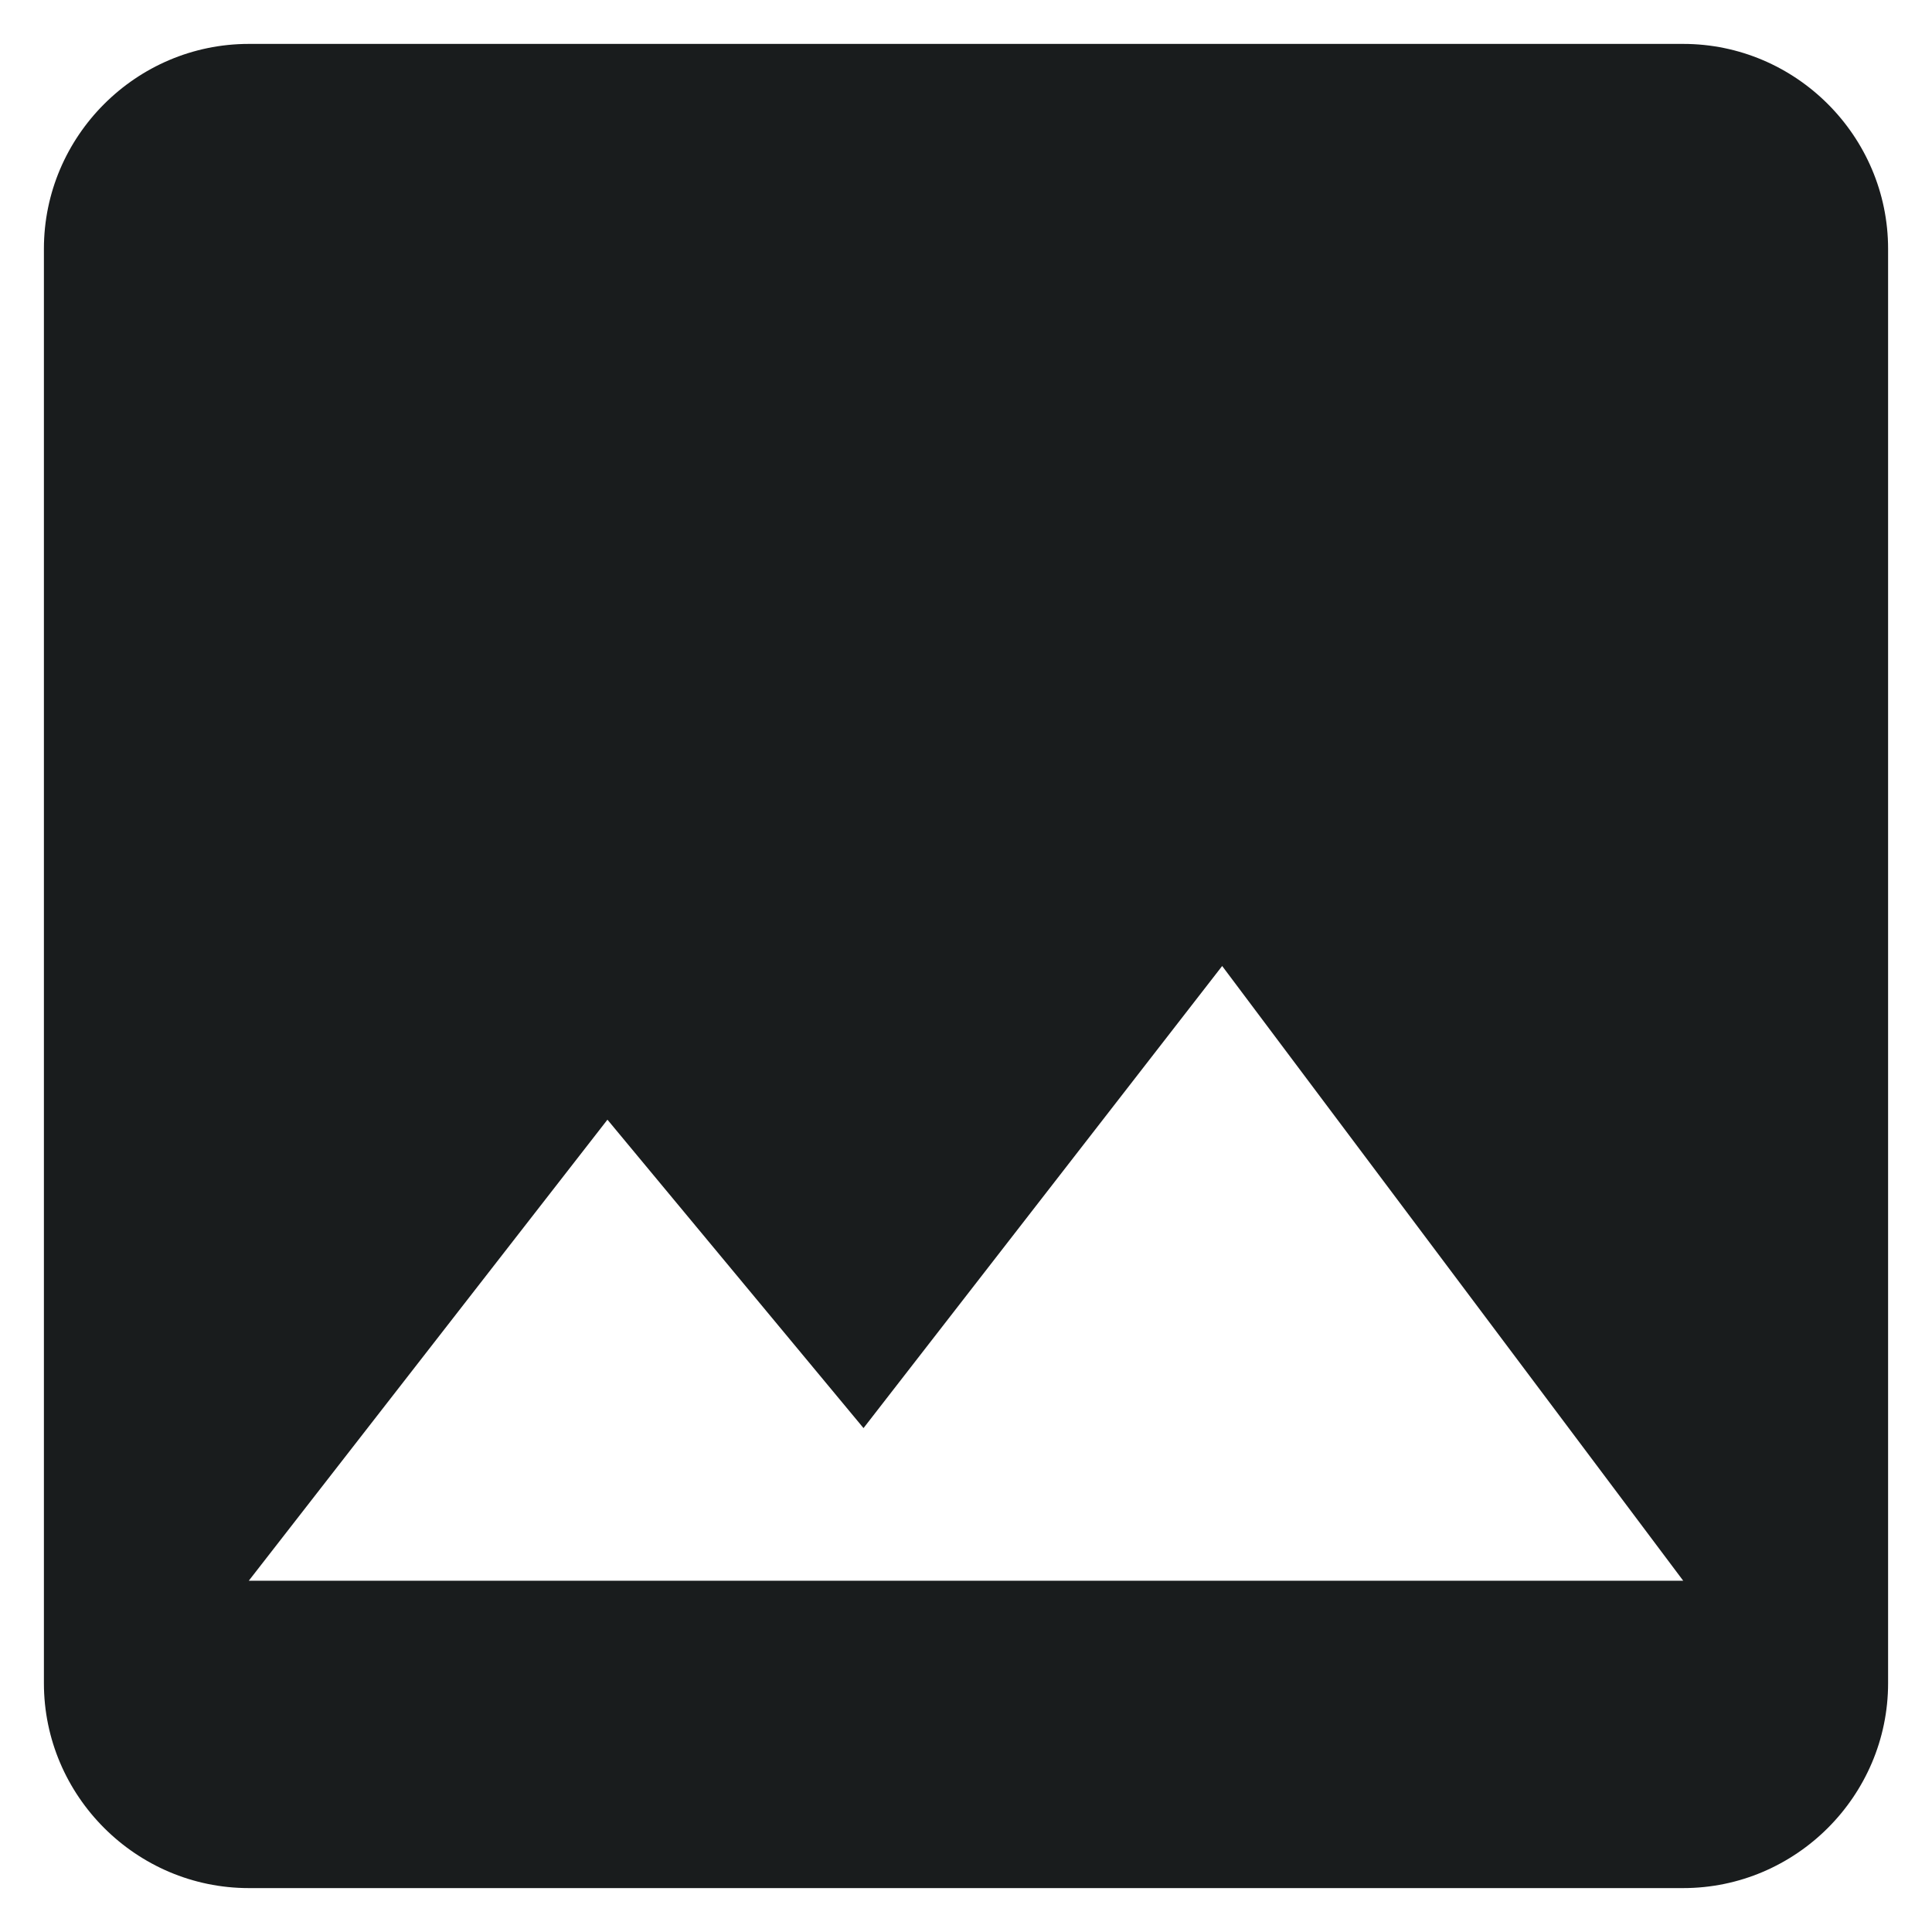
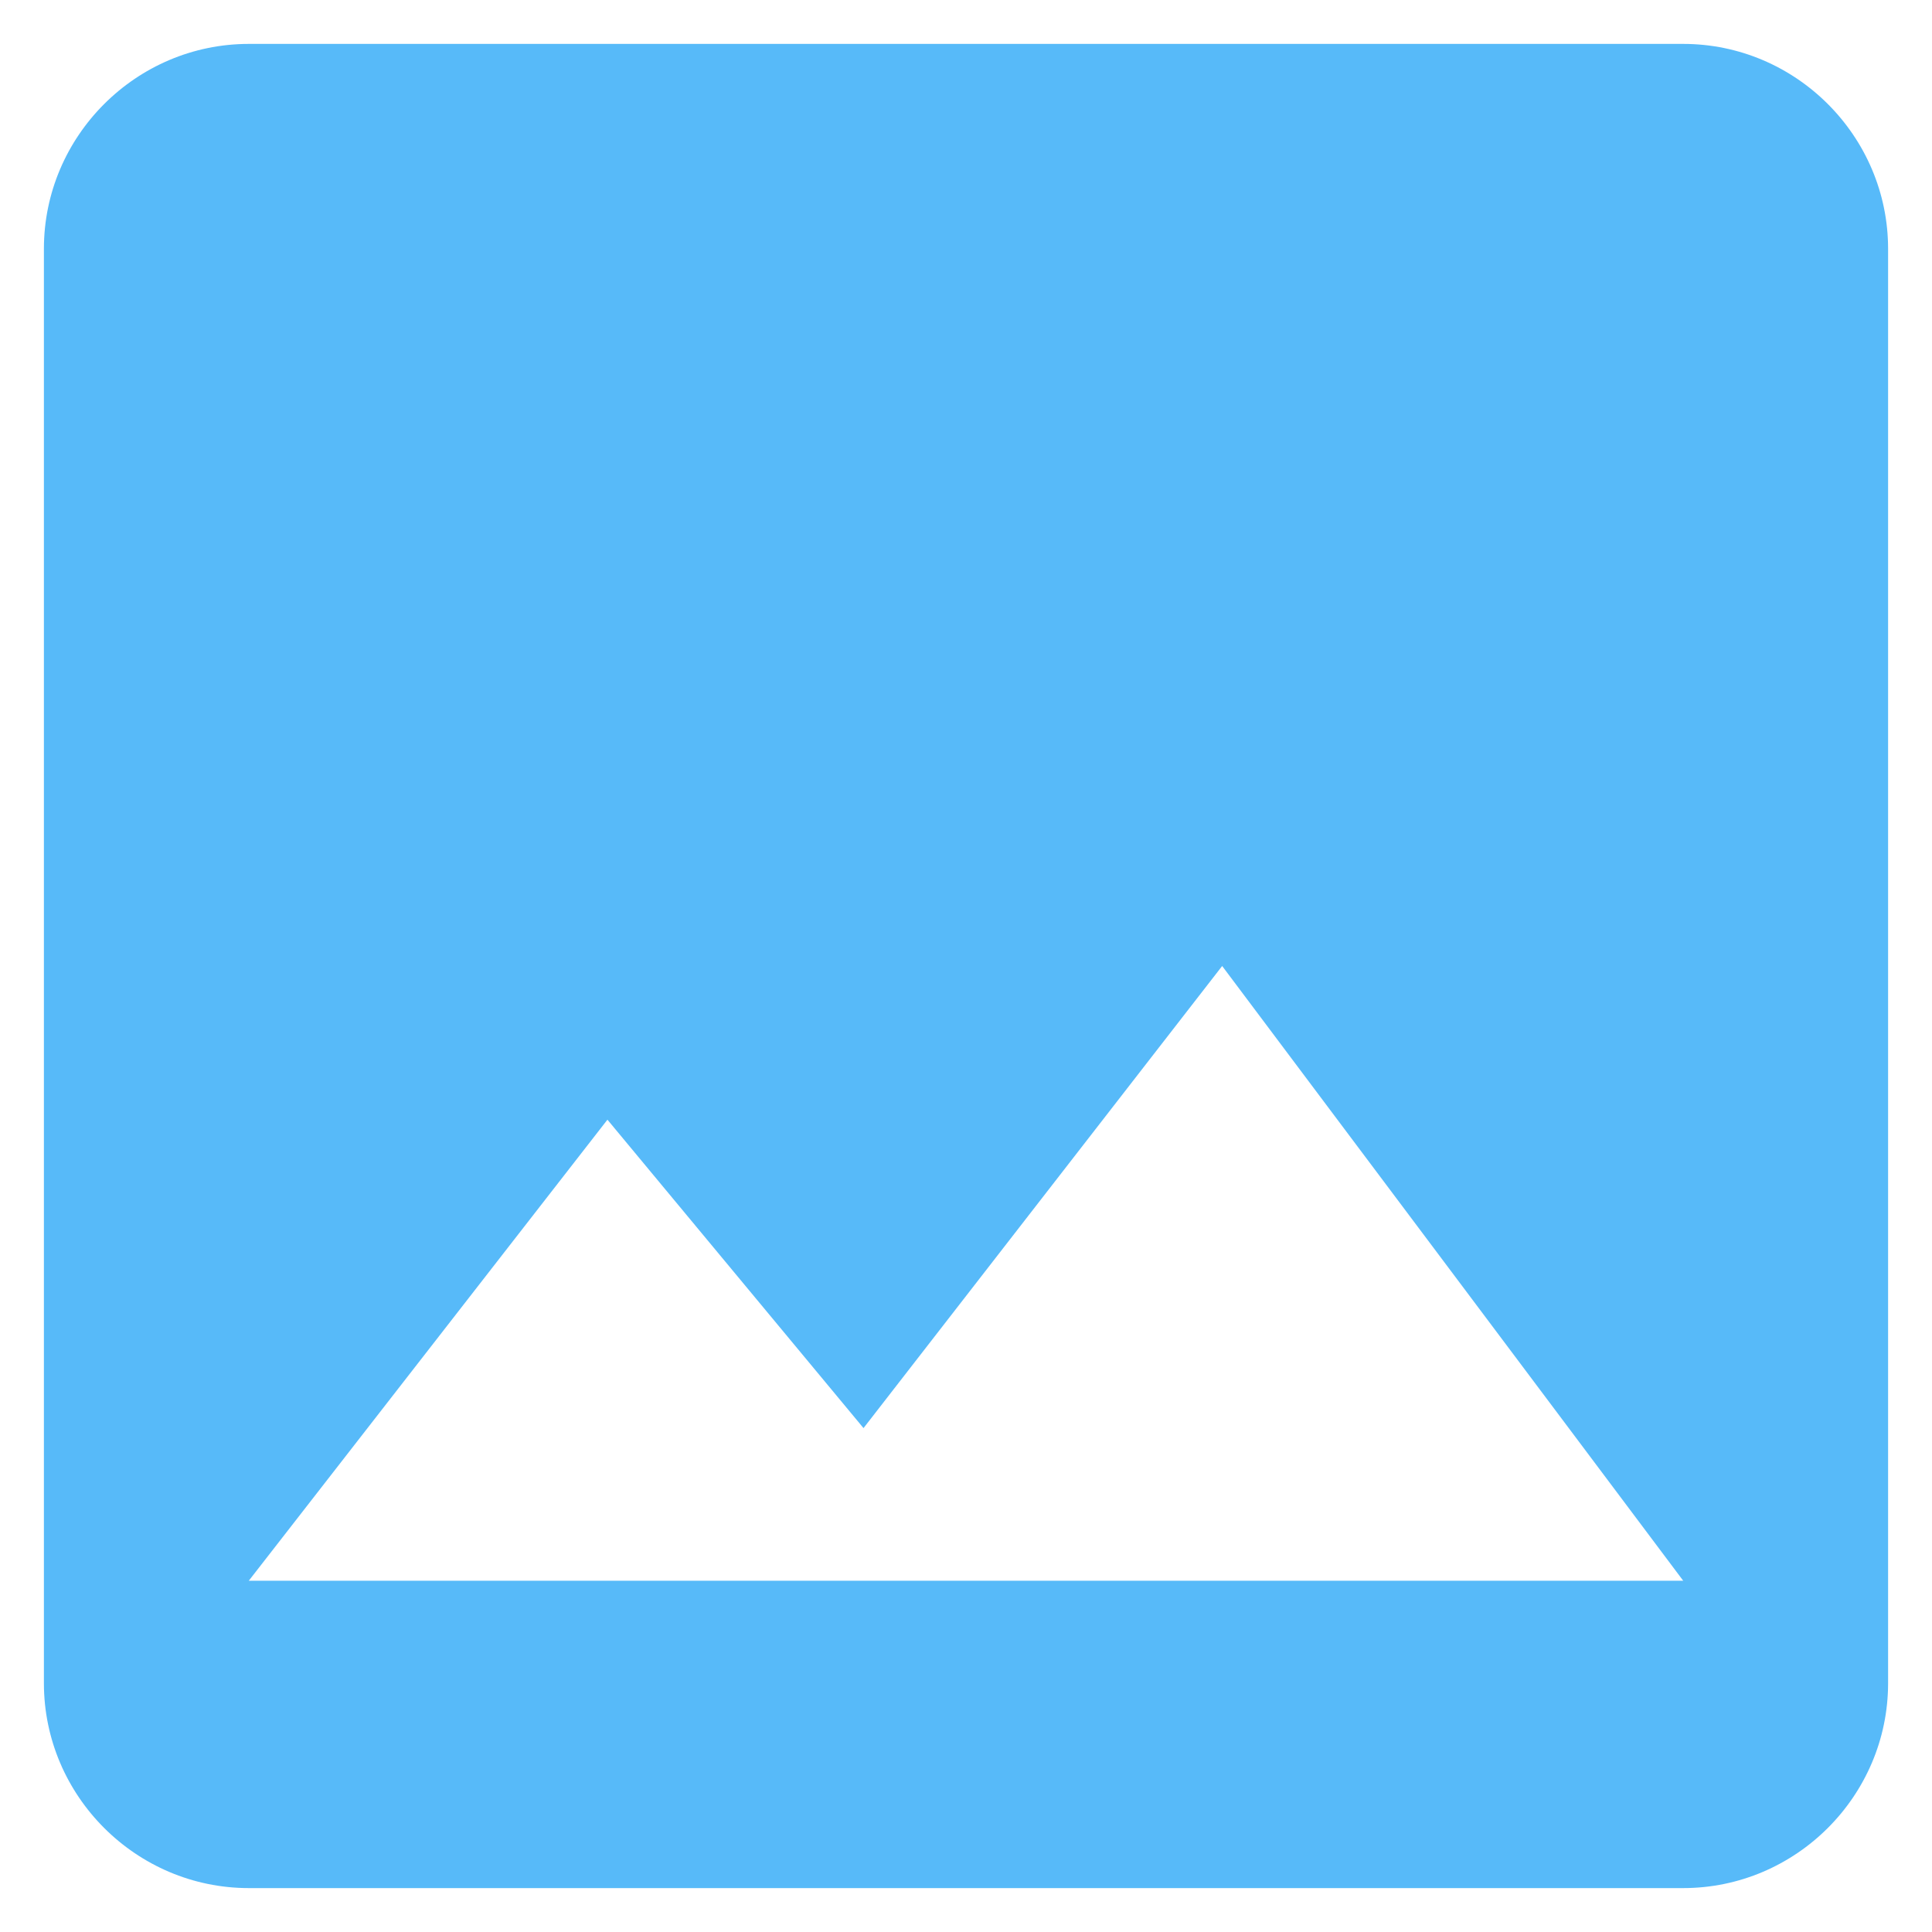
- <svg xmlns="http://www.w3.org/2000/svg" width="22" height="22" viewBox="0 0 22 22" fill="none">
-   <path d="M21.5 19.167V2.833C21.5 1.55 20.45 0.5 19.167 0.5H2.833C1.55 0.5 0.5 1.55 0.5 2.833V19.167C0.5 20.45 1.55 21.5 2.833 21.5H19.167C20.45 21.5 21.5 20.45 21.5 19.167ZM6.917 12.75L9.833 16.262L13.917 11L19.167 18H2.833L6.917 12.75Z" fill="#191C1D" />
+ <svg xmlns="http://www.w3.org/2000/svg" width="22" height="22" viewBox="0 0 22 22" fill="#0096f5a8">
+   <path d="M21.5 19.167V2.833C21.5 1.55 20.45 0.5 19.167 0.5H2.833C1.55 0.5 0.5 1.55 0.5 2.833V19.167C0.5 20.45 1.55 21.5 2.833 21.5H19.167C20.45 21.5 21.5 20.45 21.5 19.167ZM6.917 12.75L9.833 16.262L13.917 11L19.167 18H2.833L6.917 12.75Z" fill="#0096f5a8" />
</svg>
